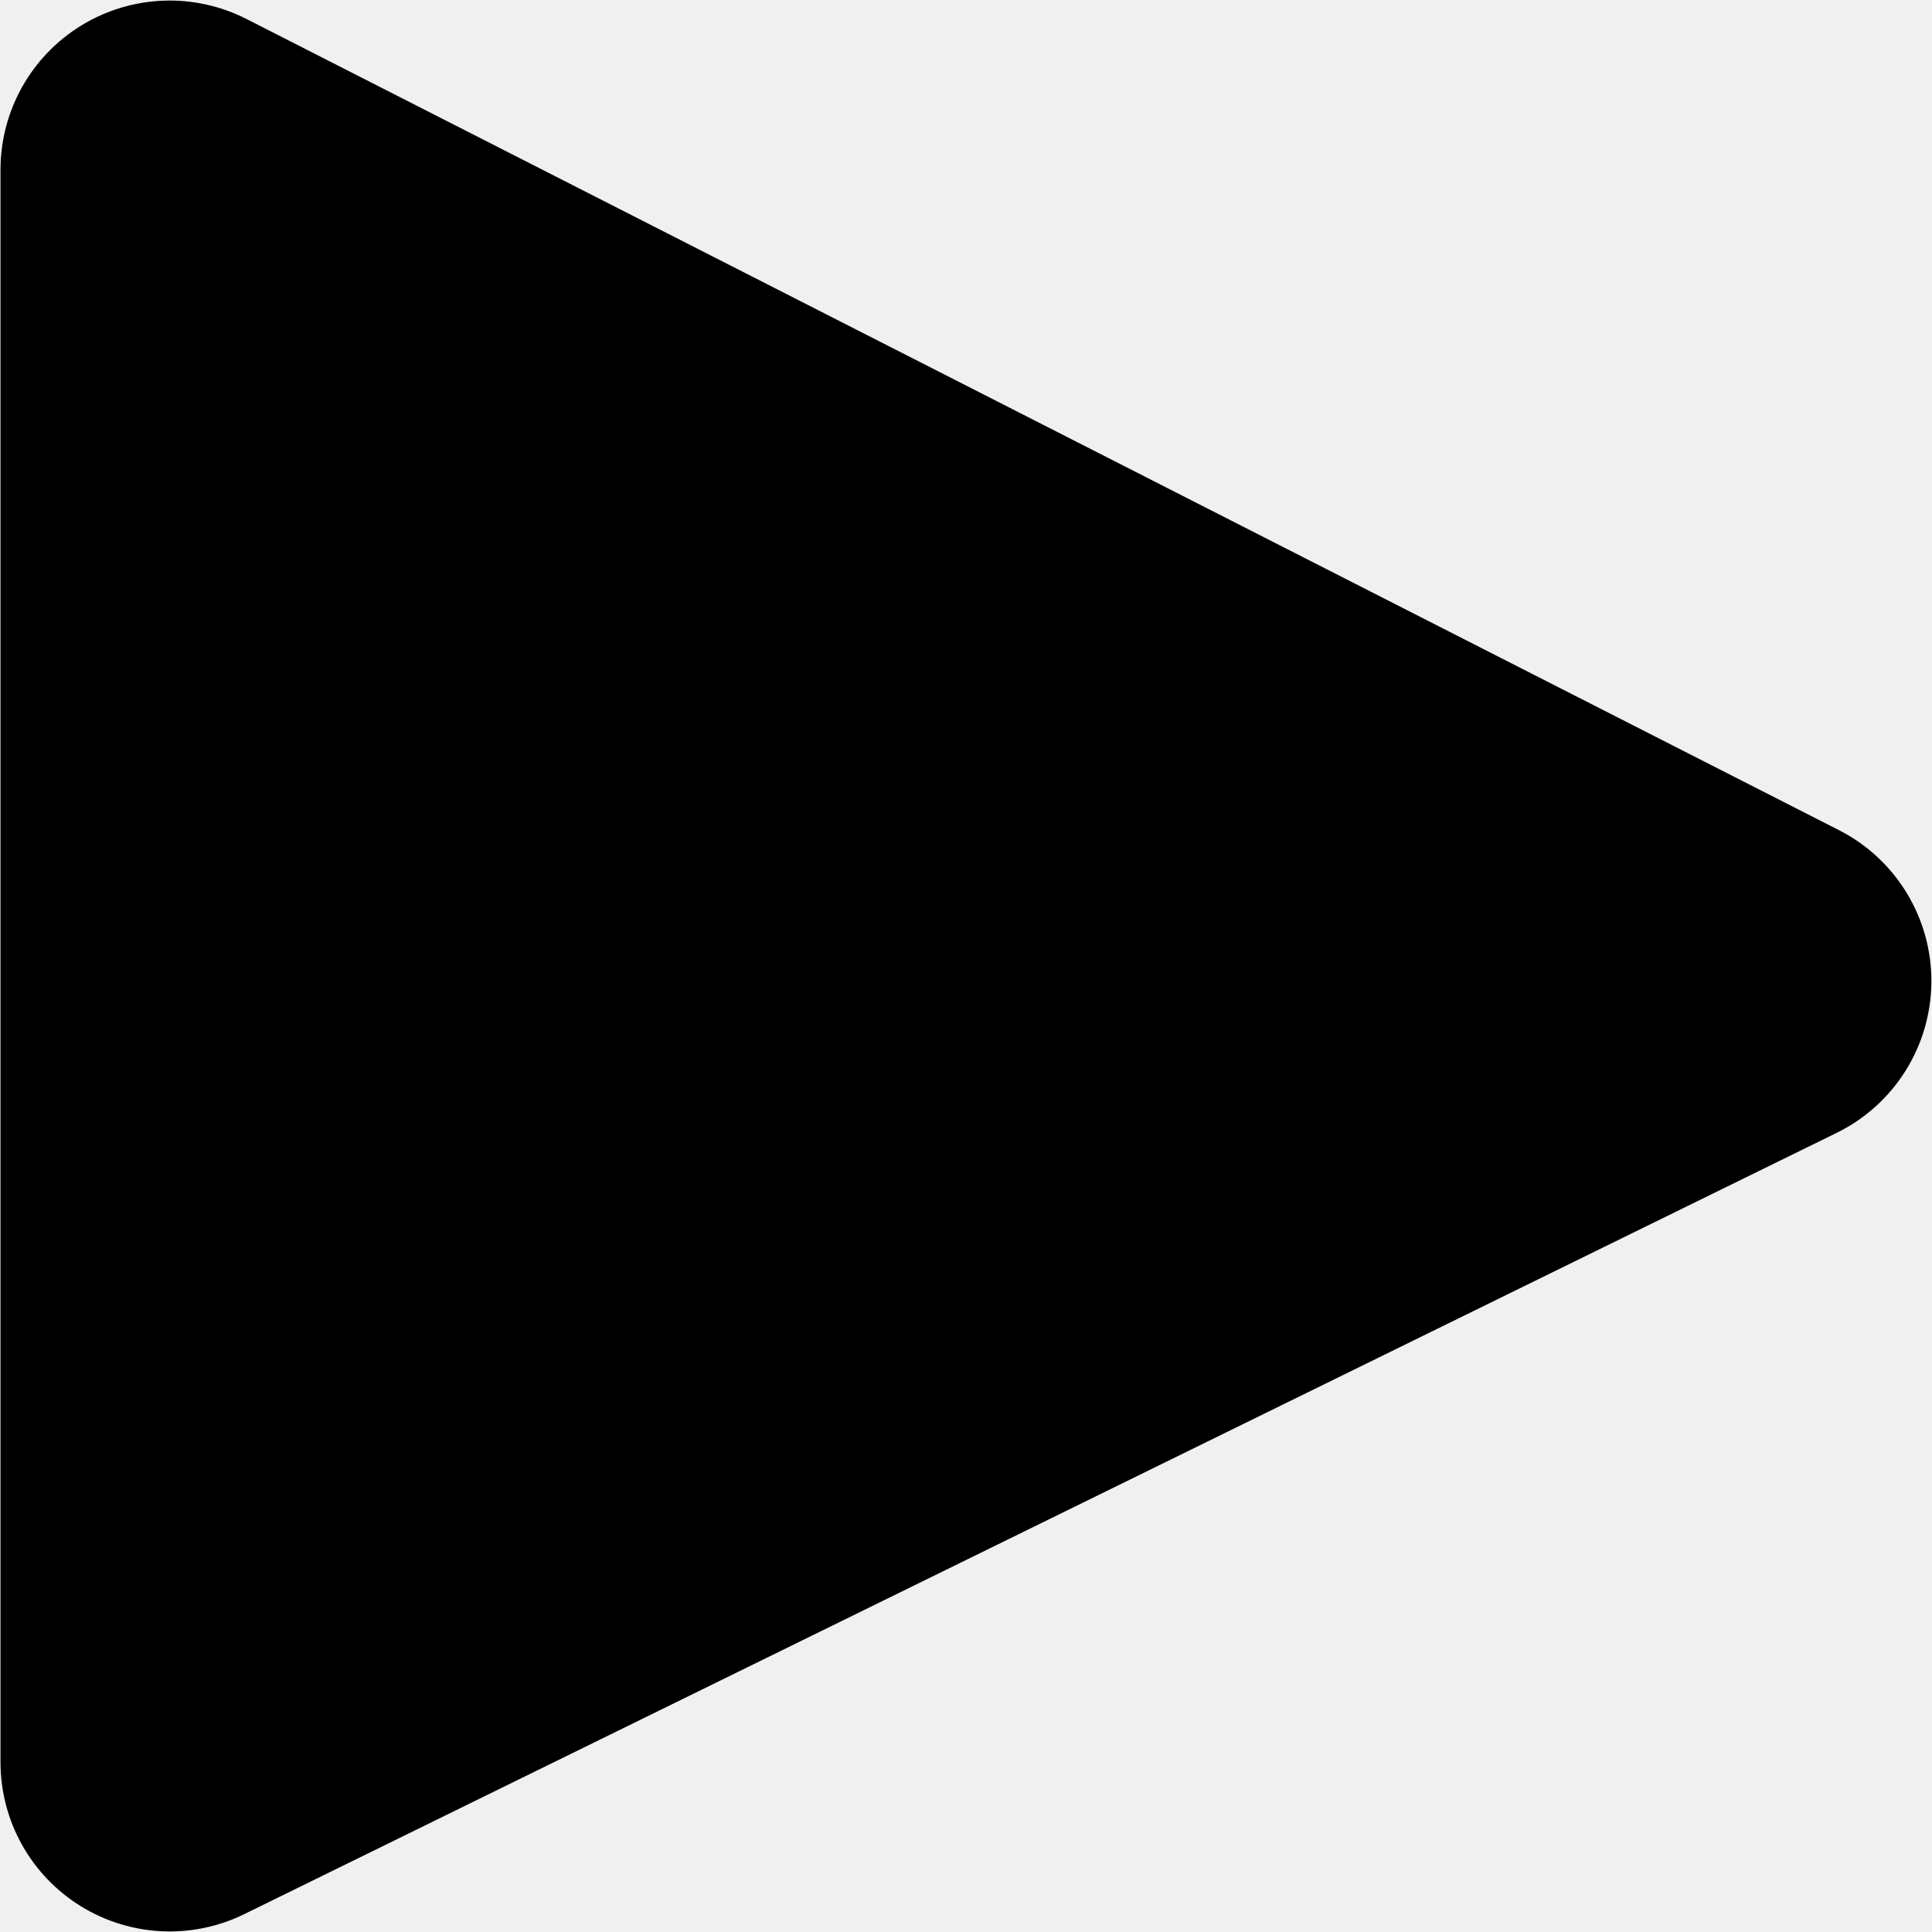
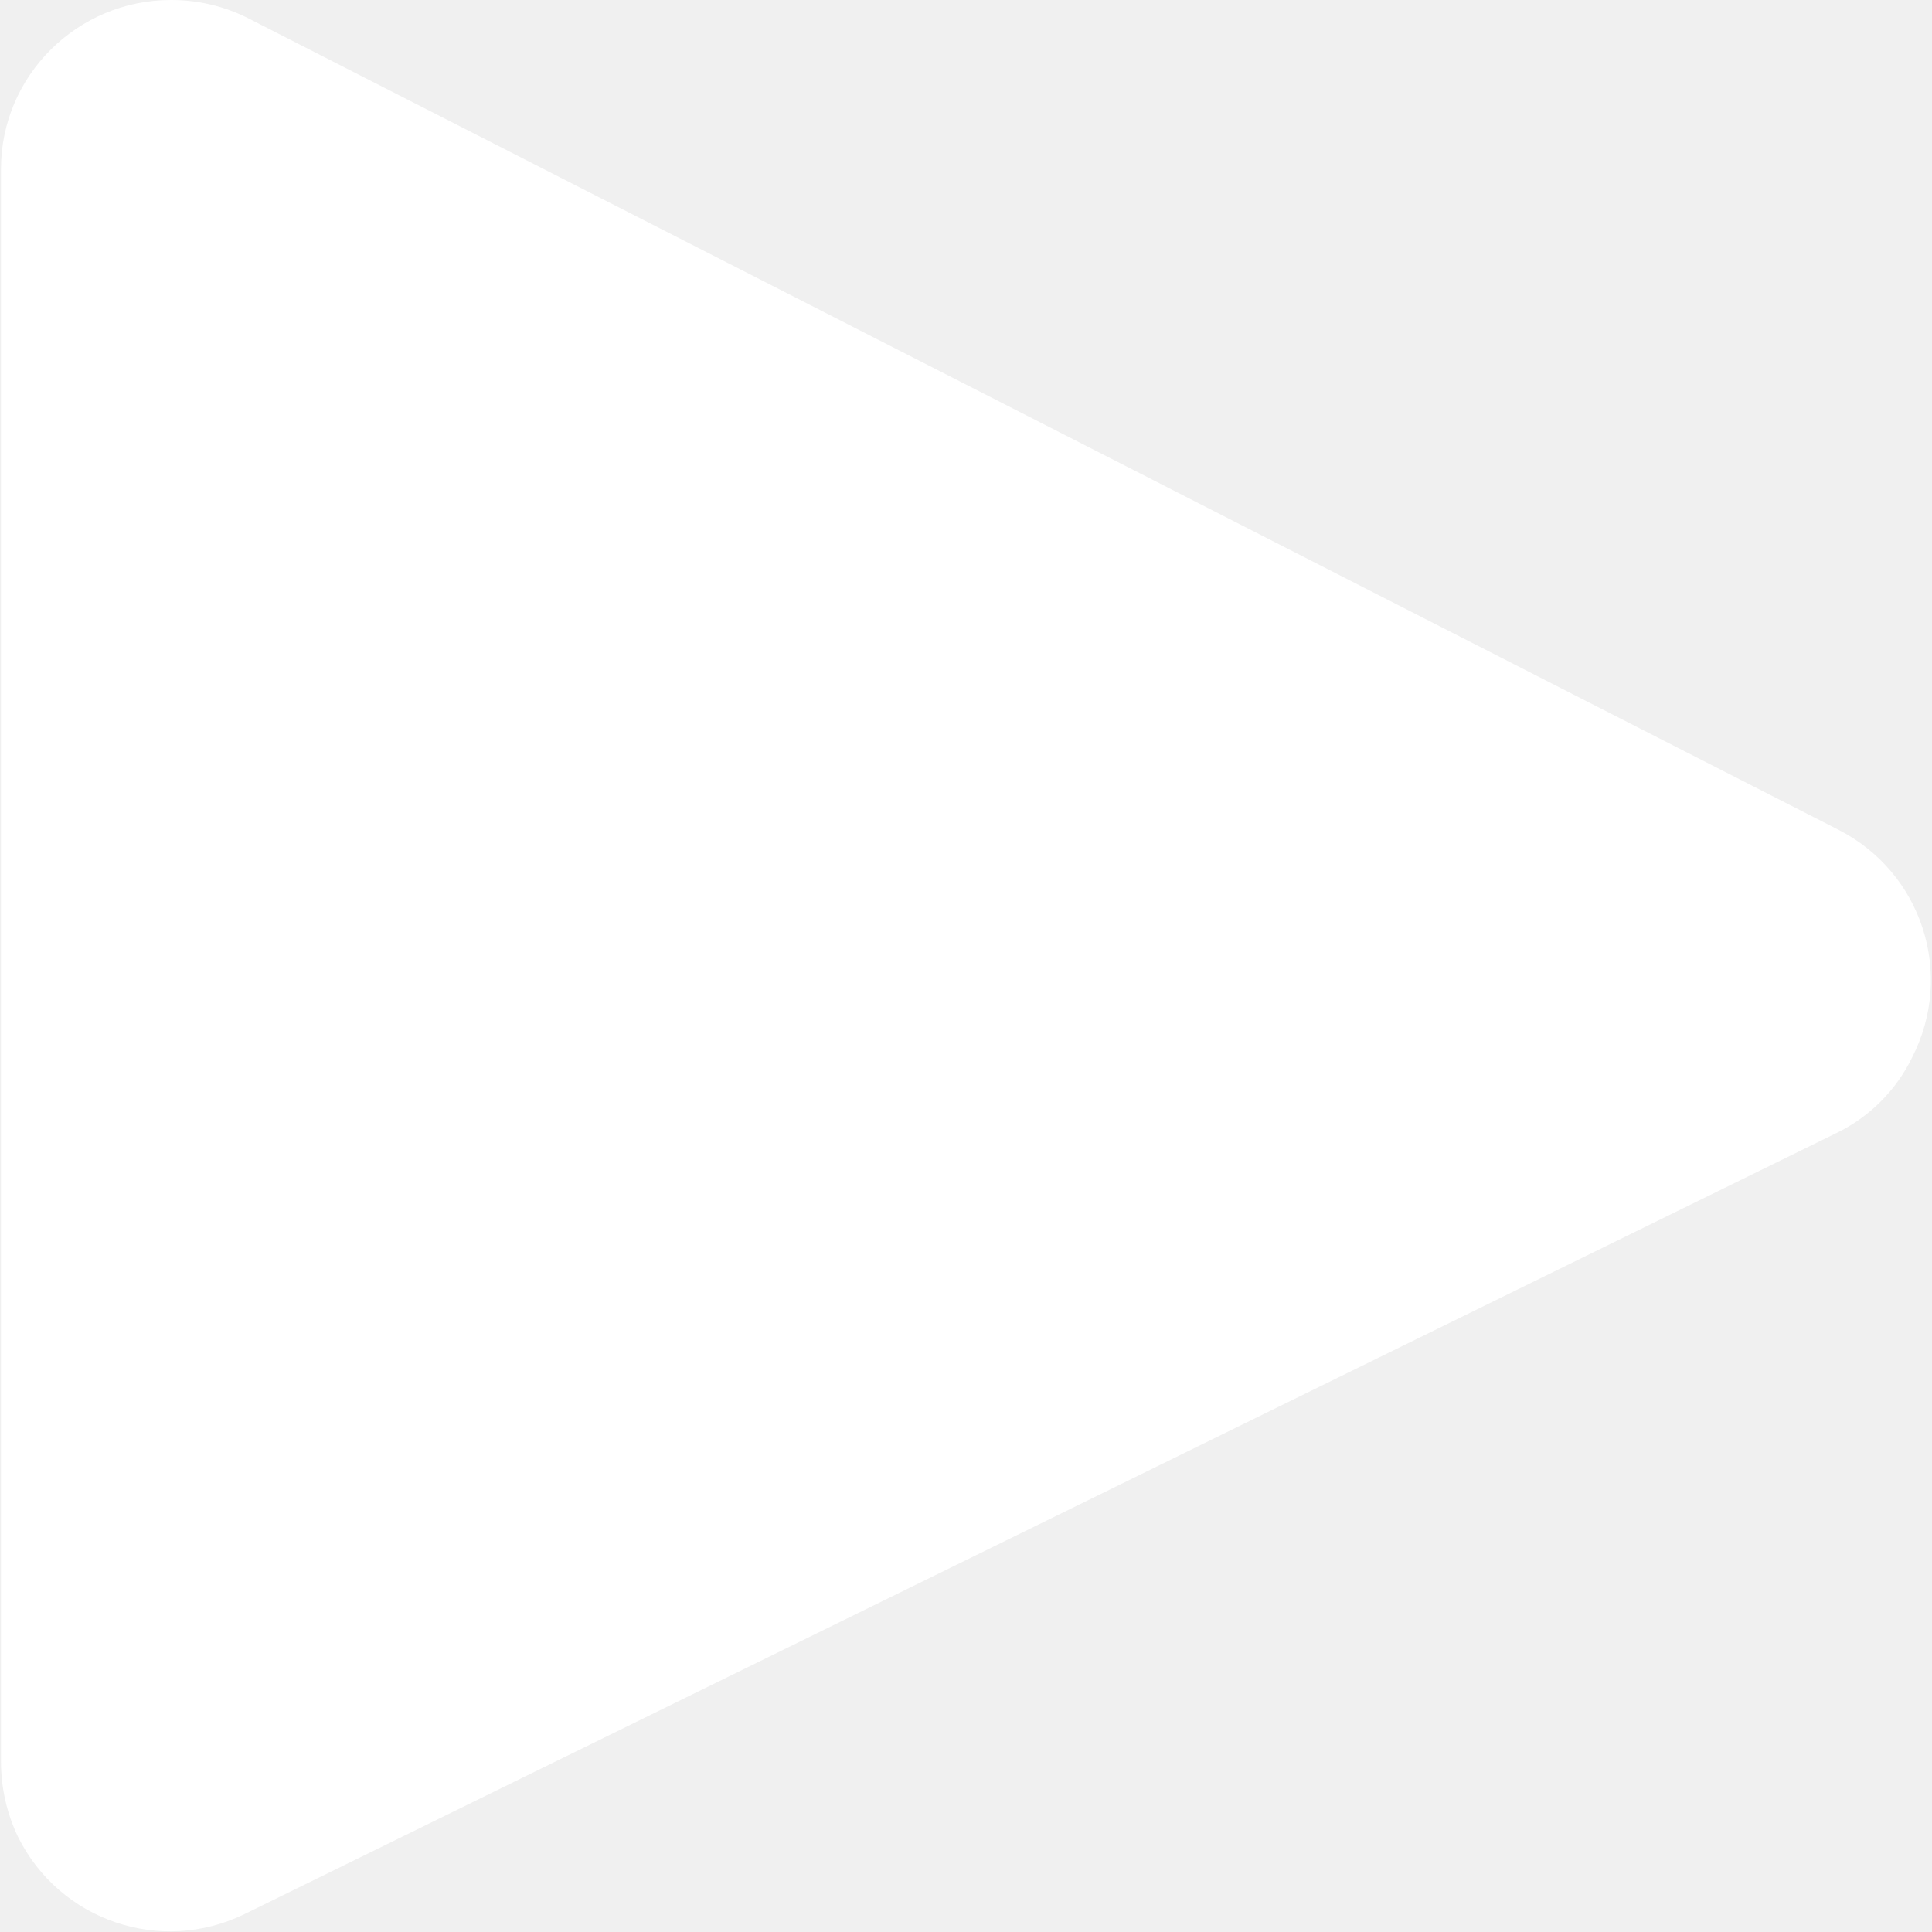
- <svg xmlns="http://www.w3.org/2000/svg" width="2.7in" height="2.7in" viewBox="0 0 194 194.1">
-   <path d="M184.5 113.8l-160 78.5A17 17 0 0 1 0 177.1V17A17 17 0 0 1 24.7 1.9l160 81.5a17 17 0 0 1-.2 30.4z" />
+ <svg xmlns="http://www.w3.org/2000/svg" version="1.1" id="Layer_1" x="0px" y="0px" viewBox="0 0 194.4 194.4" style="enable-background:new 0 0 194.4 194.4;" xml:space="preserve">
+   <style type="text/css">
+ 	.st0{fill:#FFFFFF;}
+ </style>
+   <path class="st0" d="M184.8,114L24.6,192.6c-8.4,4.1-18.6,0.7-22.8-7.8c-1.1-2.3-1.7-4.9-1.7-7.5V17c0-9.4,7.7-17,17.1-17  c2.7,0,5.3,0.6,7.7,1.8L185,83.5c8.4,4.3,11.7,14.5,7.4,22.9C190.8,109.7,188.1,112.4,184.8,114z" />
</svg>
